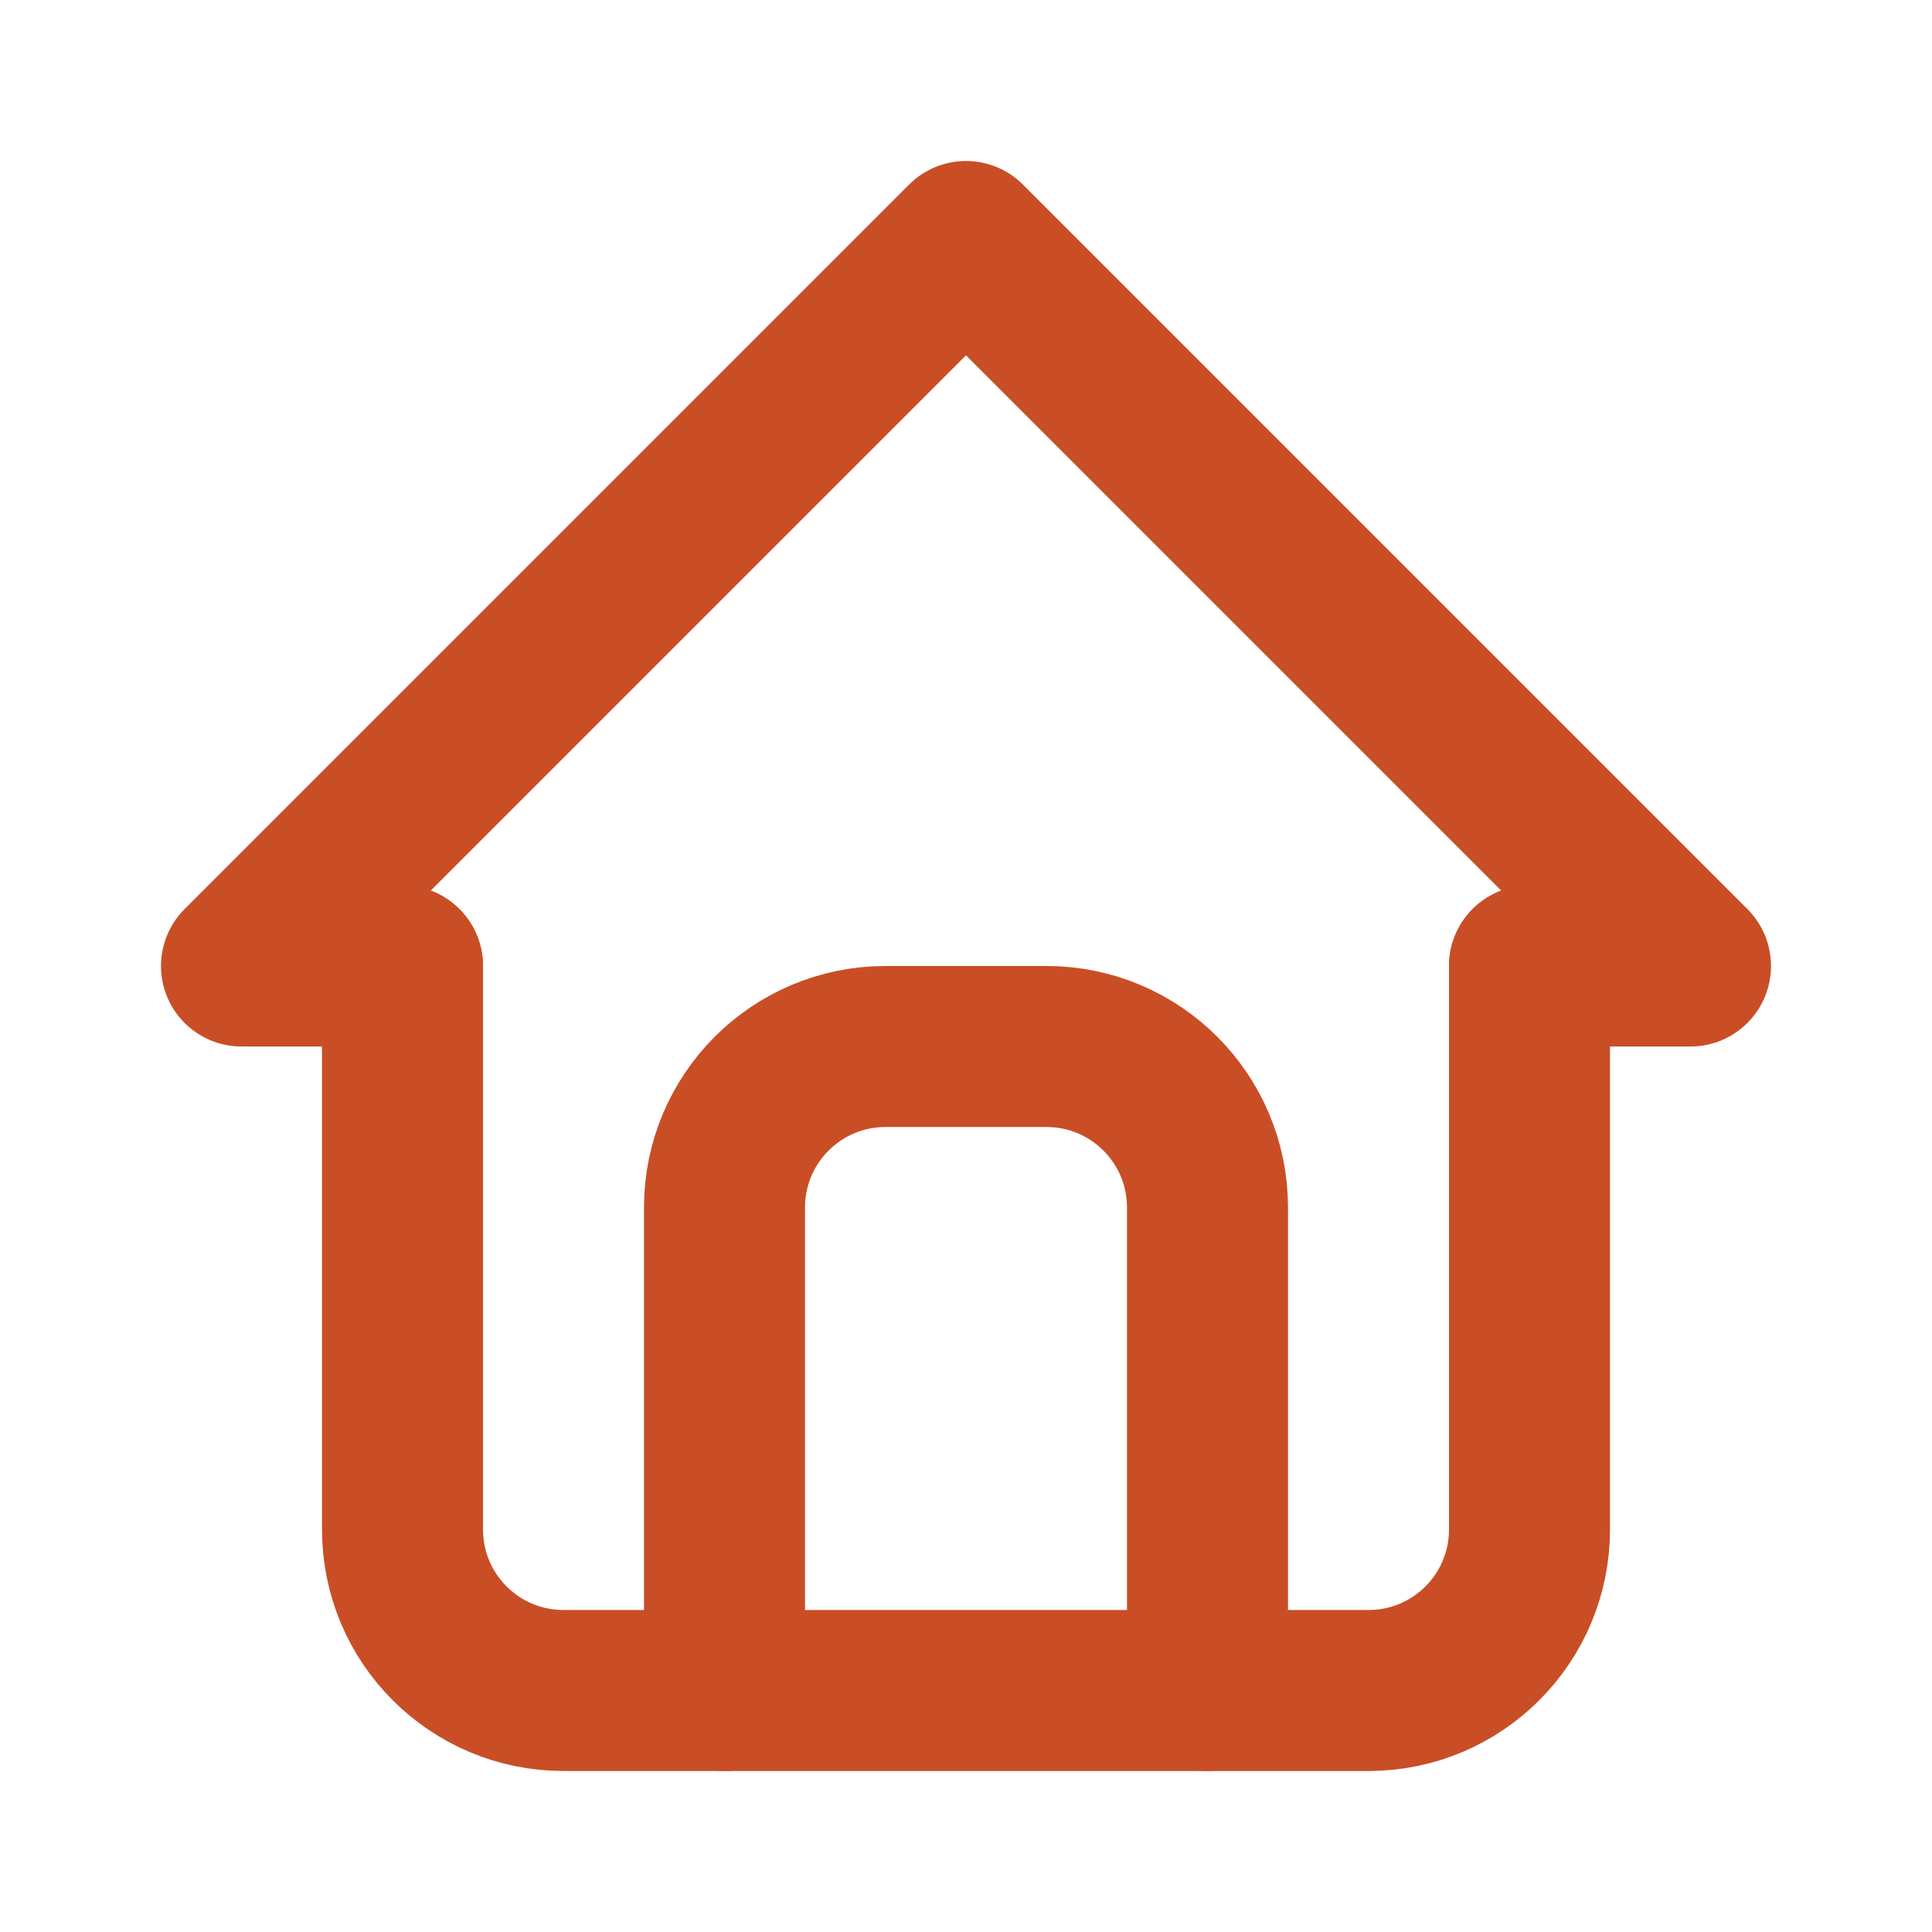
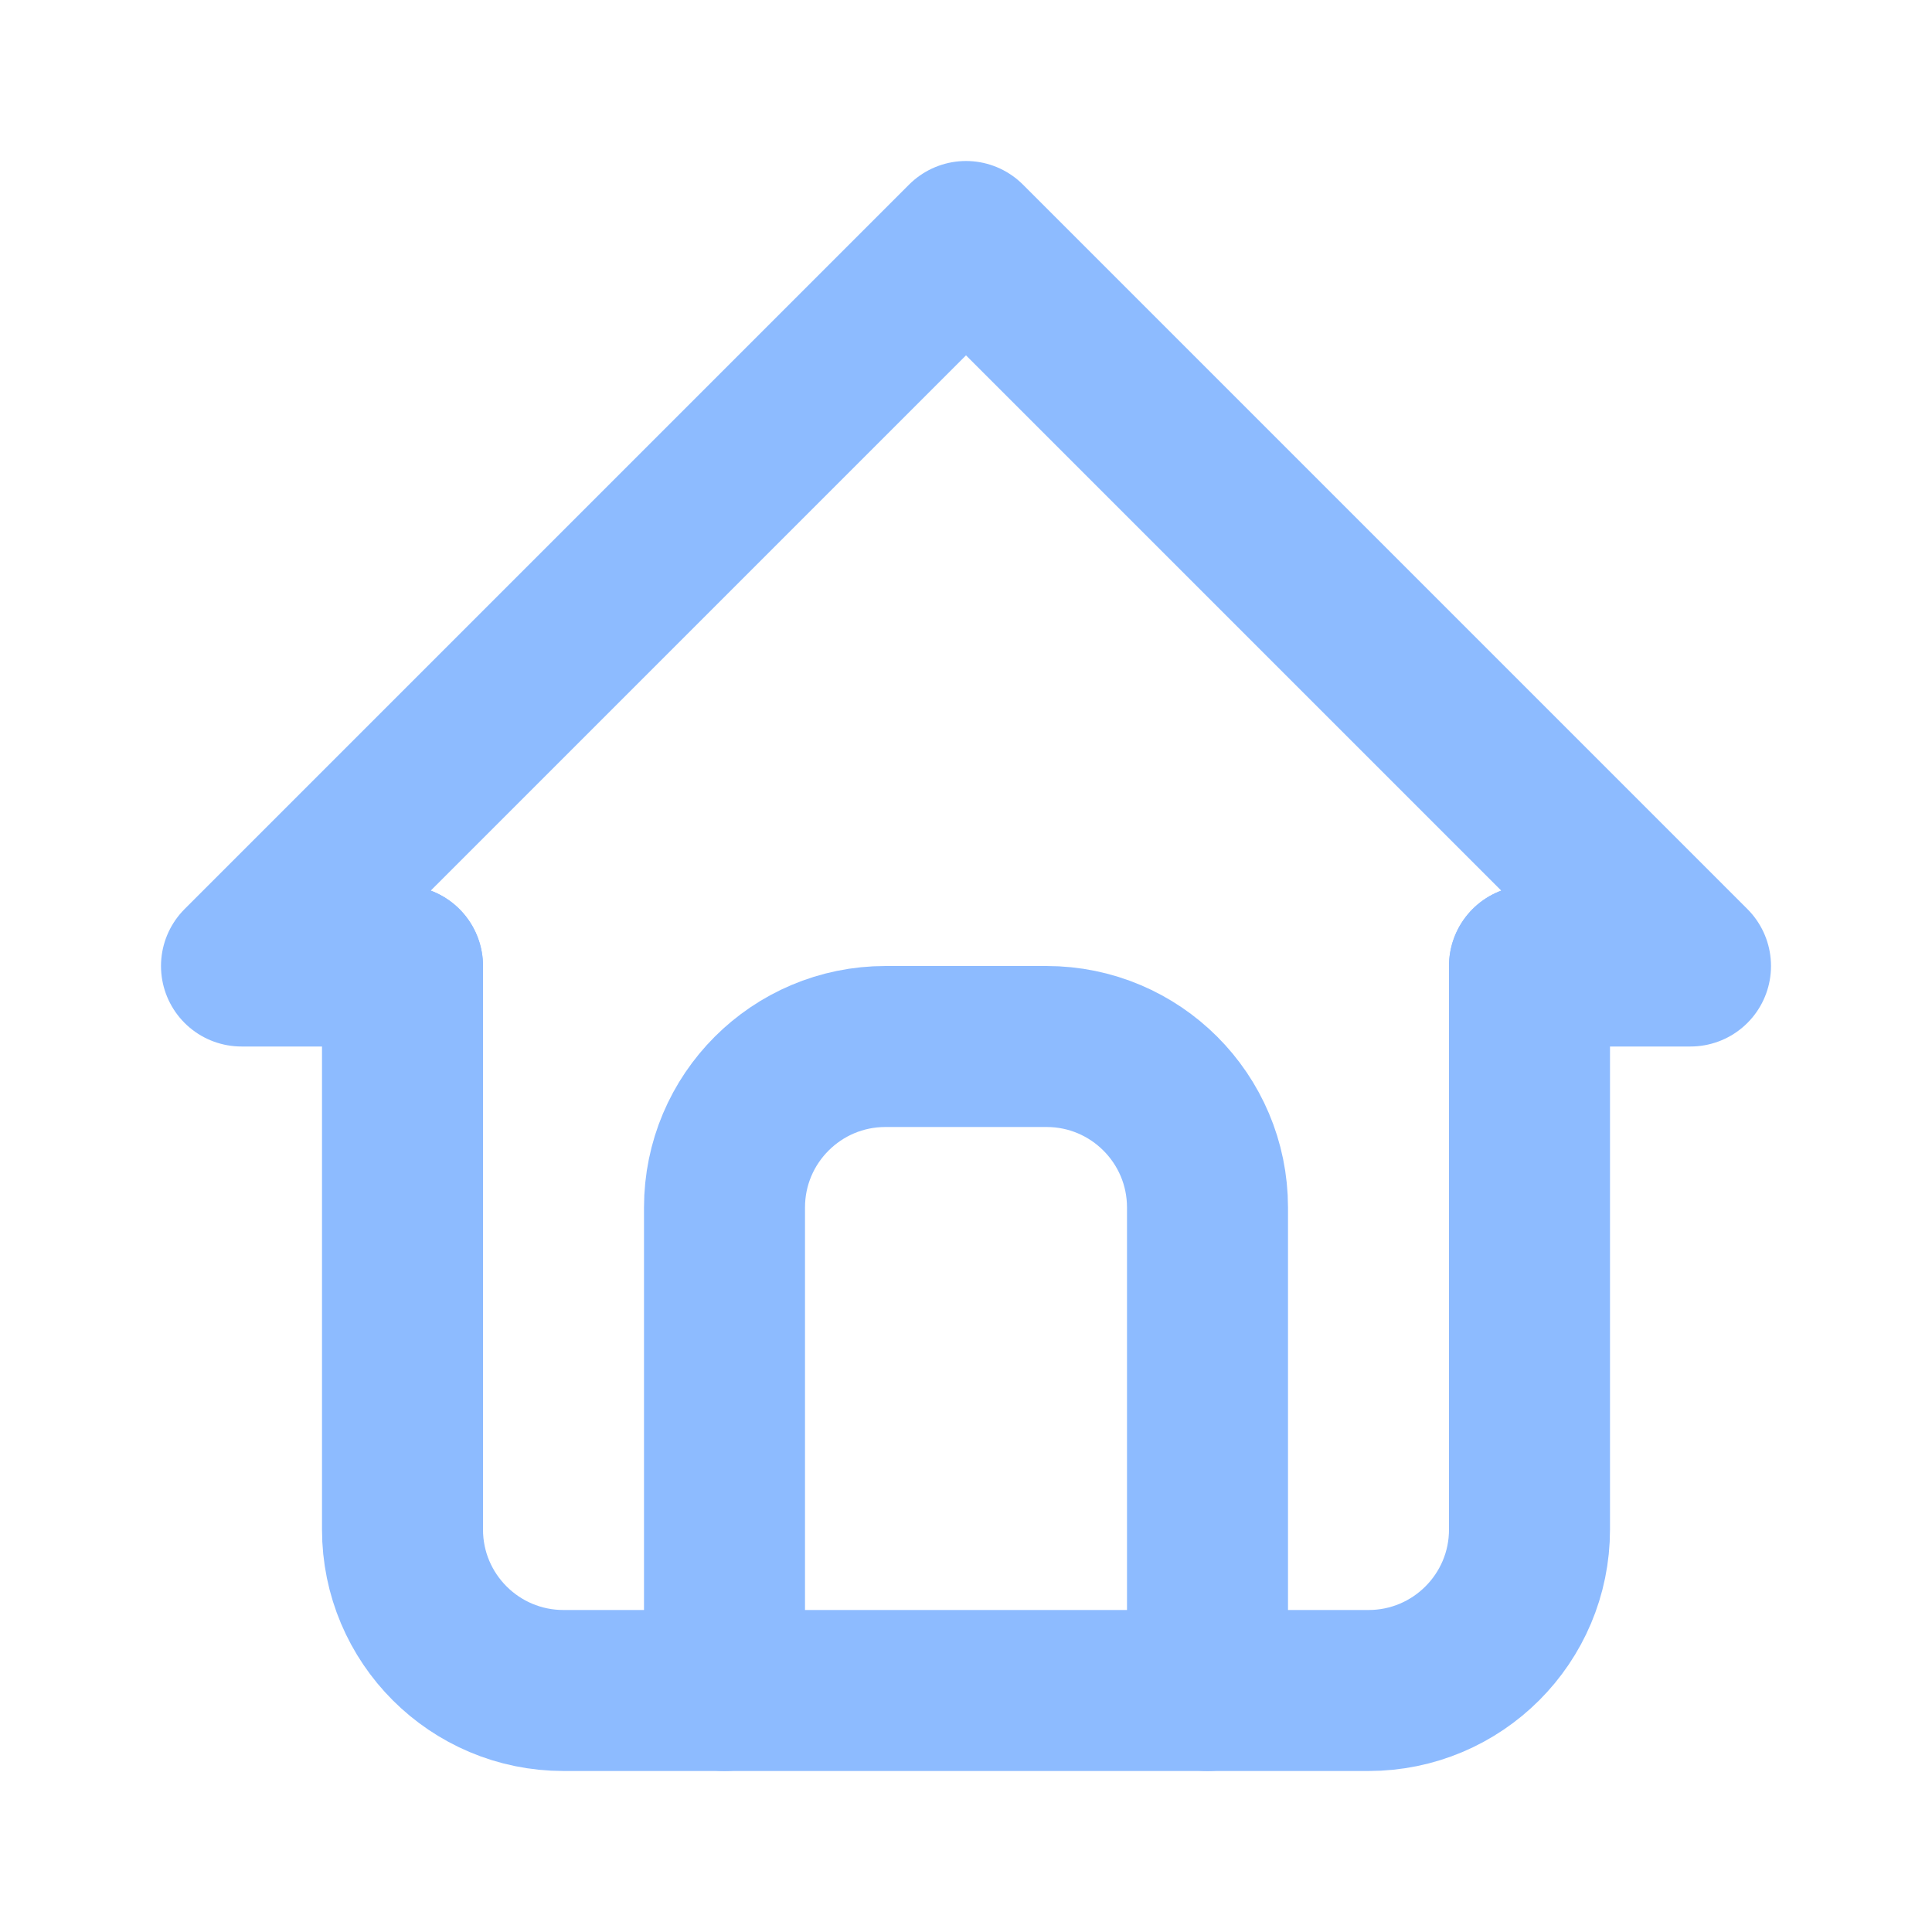
- <svg xmlns="http://www.w3.org/2000/svg" width="24" height="24" viewBox="0 0 24 24" fill="none" stroke="#C94E25" stroke-width="2" stroke-linecap="round" stroke-linejoin="round">
+ <svg xmlns="http://www.w3.org/2000/svg" width="24" height="24" viewBox="0 0 24 24" fill="none" stroke="#8DBBFF" stroke-width="2" stroke-linecap="round" stroke-linejoin="round">
  <path d="M5 12l-2 0l9 -9l9 9l-2 0" />
  <path d="M5 12v7a2 2 0 0 0 2 2h10a2 2 0 0 0 2 -2v-7" />
  <path d="M9 21v-6a2 2 0 0 1 2 -2h2a2 2 0 0 1 2 2v6" />
</svg>
